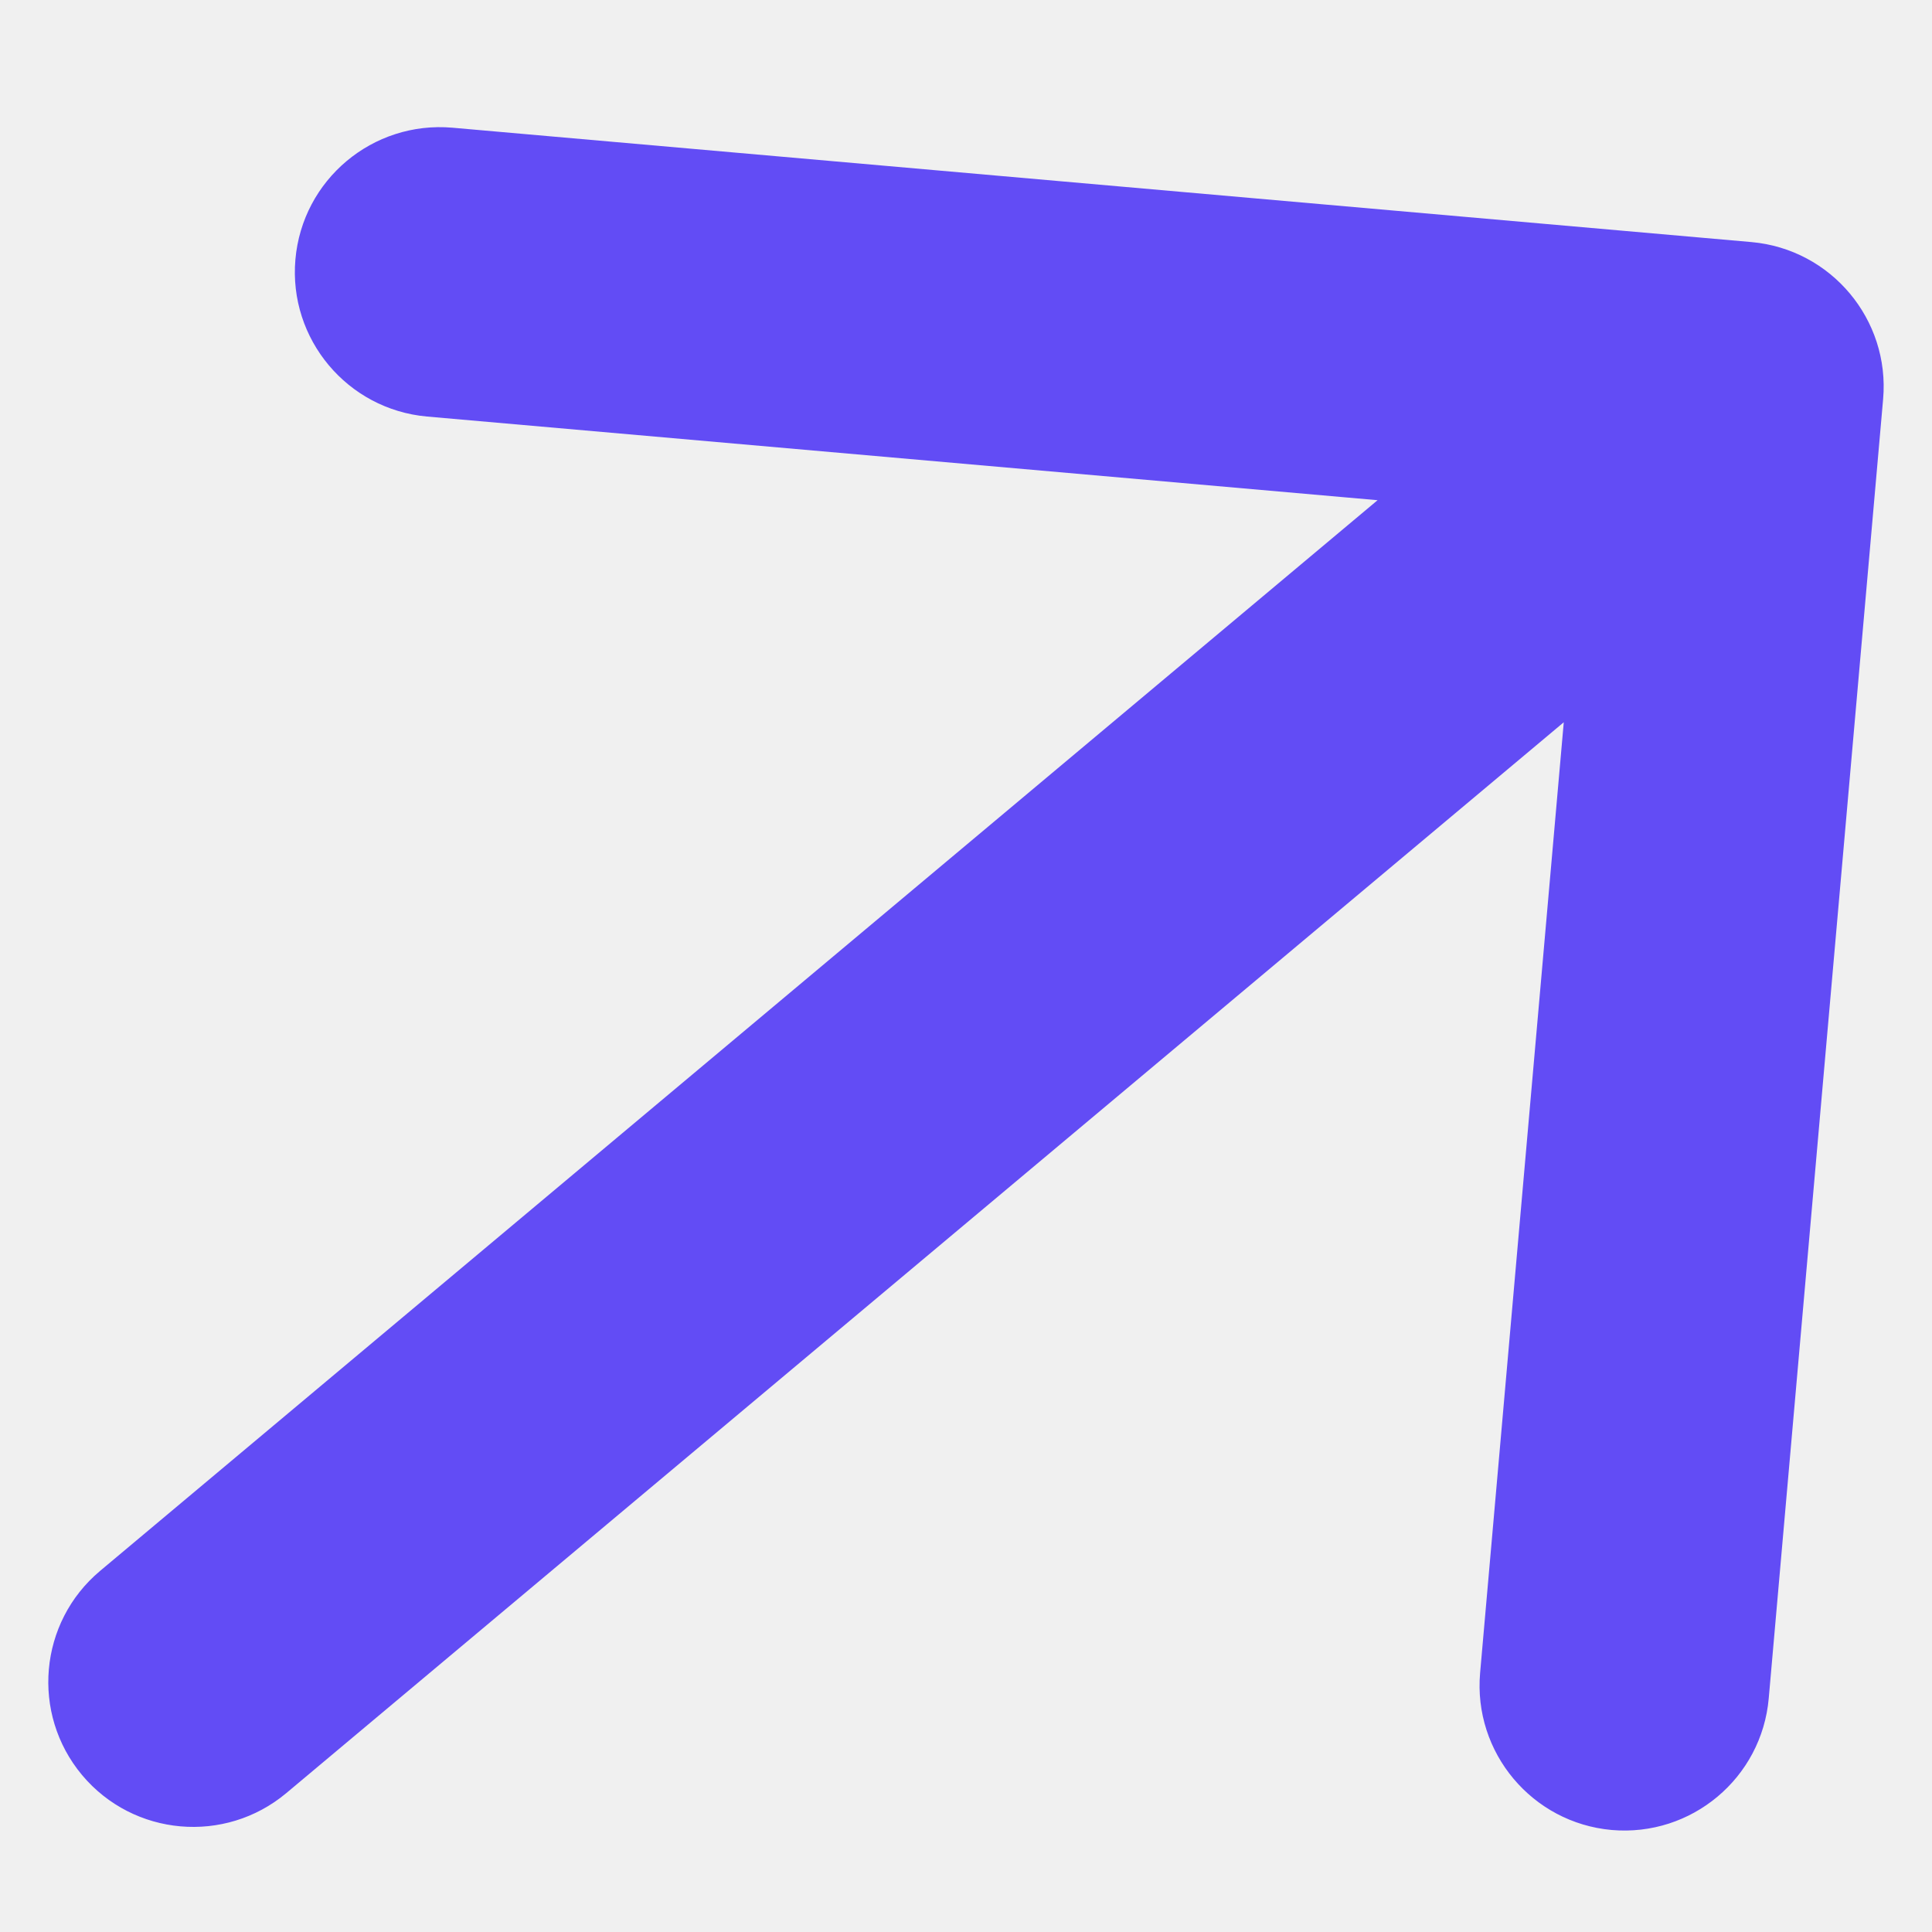
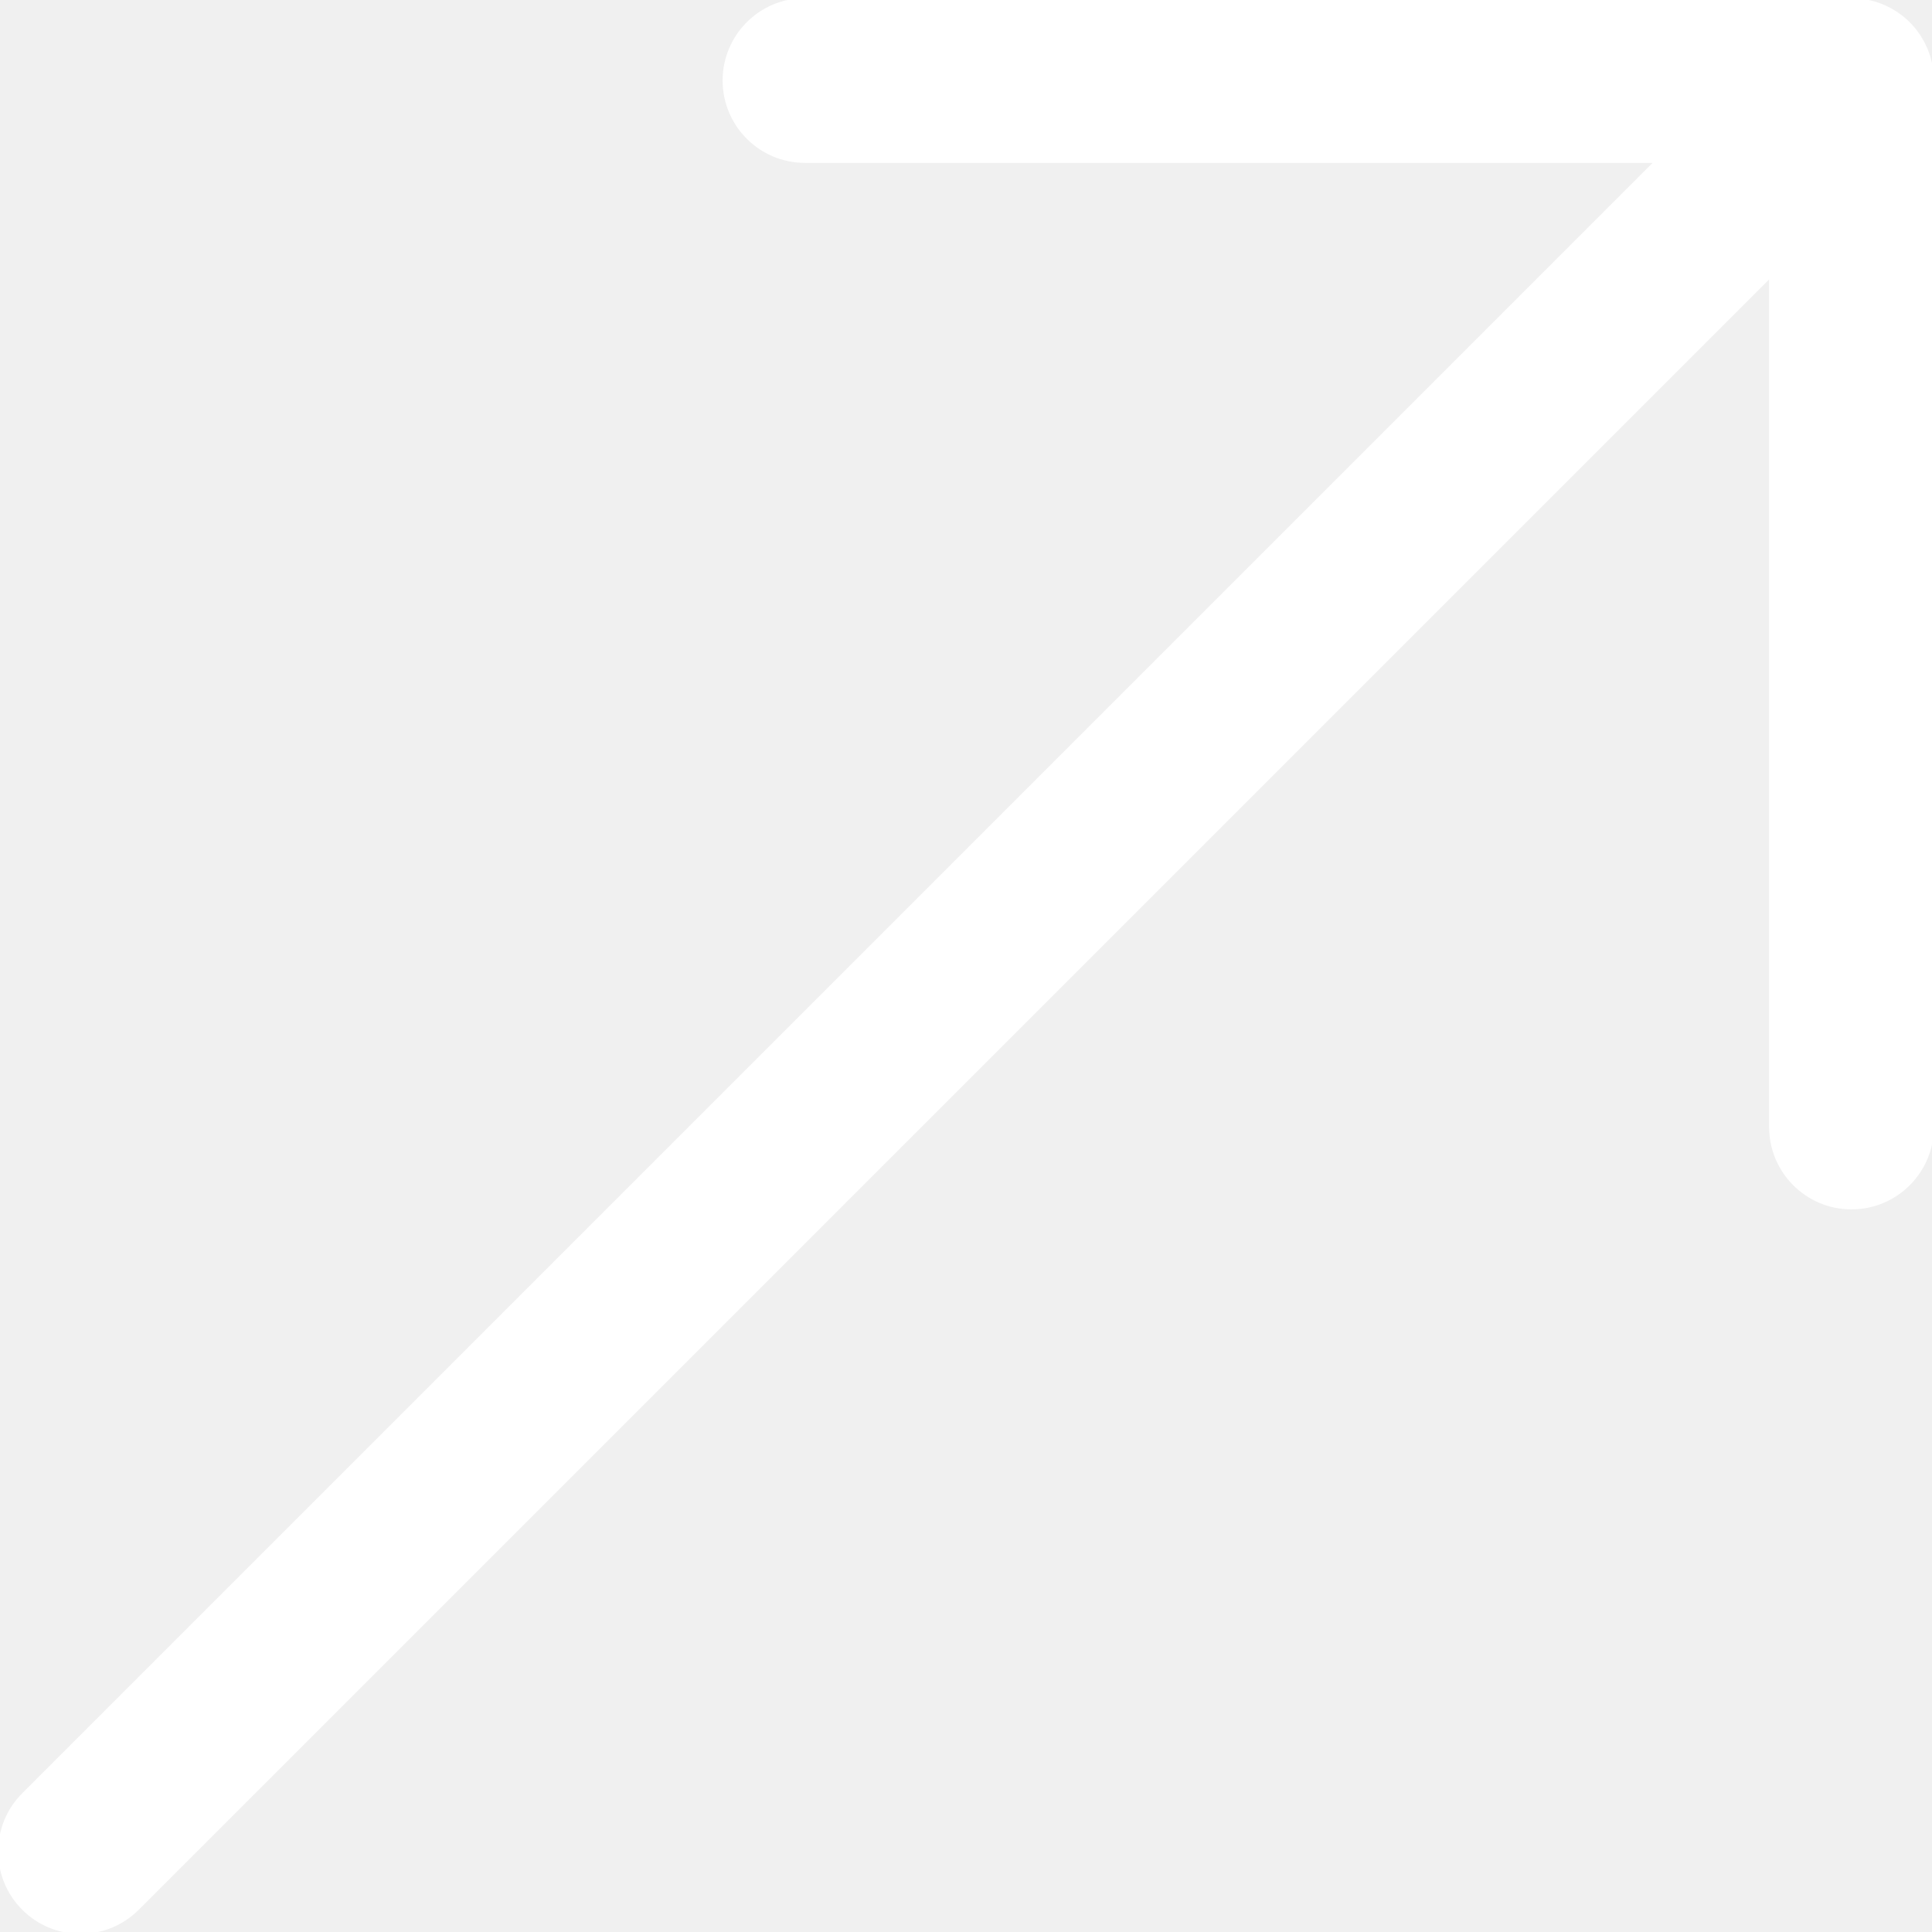
- <svg xmlns="http://www.w3.org/2000/svg" width="10" height="10" viewBox="0 0 10 10" fill="none">
-   <path d="M0.518 8.131C0.201 8.397 0.159 8.87 0.425 9.188C0.691 9.505 1.164 9.547 1.482 9.281L0.518 8.131ZM9.747 2.066C9.783 1.654 9.478 1.29 9.066 1.253L2.342 0.661C1.929 0.625 1.565 0.93 1.529 1.343C1.493 1.755 1.798 2.119 2.21 2.156L8.187 2.682L7.661 8.659C7.625 9.071 7.93 9.435 8.342 9.472C8.755 9.508 9.119 9.203 9.155 8.79L9.747 2.066ZM1.482 9.281L9.482 2.575L8.518 1.426L0.518 8.131L1.482 9.281Z" fill="#624CF5" />
+ <svg xmlns="http://www.w3.org/2000/svg" fill="#FFFFFF" height="800px" width="800px" version="1.1" id="Layer_1" viewBox="0 0 512 512" xml:space="preserve" stroke="#FFFFFF">
+   <g id="SVGRepo_bgCarrier" stroke-width="0" />
+   <g id="SVGRepo_tracerCarrier" stroke-linecap="round" stroke-linejoin="round" />
+   <g id="SVGRepo_iconCarrier">
+     <g>
+       <g>
+         <path d="M511.894,19.228c-0.031-0.316-0.09-0.622-0.135-0.933c-0.054-0.377-0.098-0.755-0.172-1.13 c-0.071-0.358-0.169-0.705-0.258-1.056c-0.081-0.323-0.152-0.648-0.249-0.968c-0.104-0.345-0.234-0.678-0.355-1.015 c-0.115-0.319-0.22-0.641-0.35-0.956c-0.13-0.315-0.284-0.616-0.428-0.923c-0.153-0.324-0.297-0.651-0.467-0.969 c-0.158-0.294-0.337-0.574-0.508-0.86c-0.186-0.311-0.362-0.626-0.565-0.93c-0.211-0.316-0.447-0.613-0.674-0.917 c-0.19-0.253-0.366-0.513-0.568-0.76c-0.443-0.539-0.909-1.058-1.402-1.551c-0.004-0.004-0.007-0.008-0.011-0.012 c-0.004-0.004-0.008-0.006-0.011-0.01c-0.494-0.493-1.012-0.96-1.552-1.403c-0.247-0.203-0.507-0.379-0.761-0.569 c-0.303-0.227-0.6-0.462-0.916-0.673c-0.304-0.203-0.619-0.379-0.931-0.565c-0.286-0.171-0.565-0.35-0.859-0.508 c-0.318-0.17-0.644-0.314-0.969-0.467c-0.307-0.145-0.609-0.298-0.923-0.429c-0.315-0.13-0.637-0.236-0.957-0.35 c-0.337-0.121-0.669-0.25-1.013-0.354c-0.32-0.097-0.646-0.168-0.969-0.249c-0.351-0.089-0.698-0.187-1.055-0.258 c-0.375-0.074-0.753-0.119-1.13-0.173c-0.311-0.044-0.617-0.104-0.933-0.135C492.072,0.037,491.37,0,490.667,0H213.333 C201.551,0,192,9.551,192,21.333c0,11.782,9.551,21.333,21.333,21.333h225.83L6.248,475.582c-8.331,8.331-8.331,21.839,0,30.17 c8.331,8.331,21.839,8.331,30.17,0L469.333,72.837v225.83c0,11.782,9.551,21.333,21.333,21.333S512,310.449,512,298.667V21.335 C512,20.631,511.963,19.928,511.894,19.228z" />
+       </g>
+     </g>
+   </g>
</svg>
